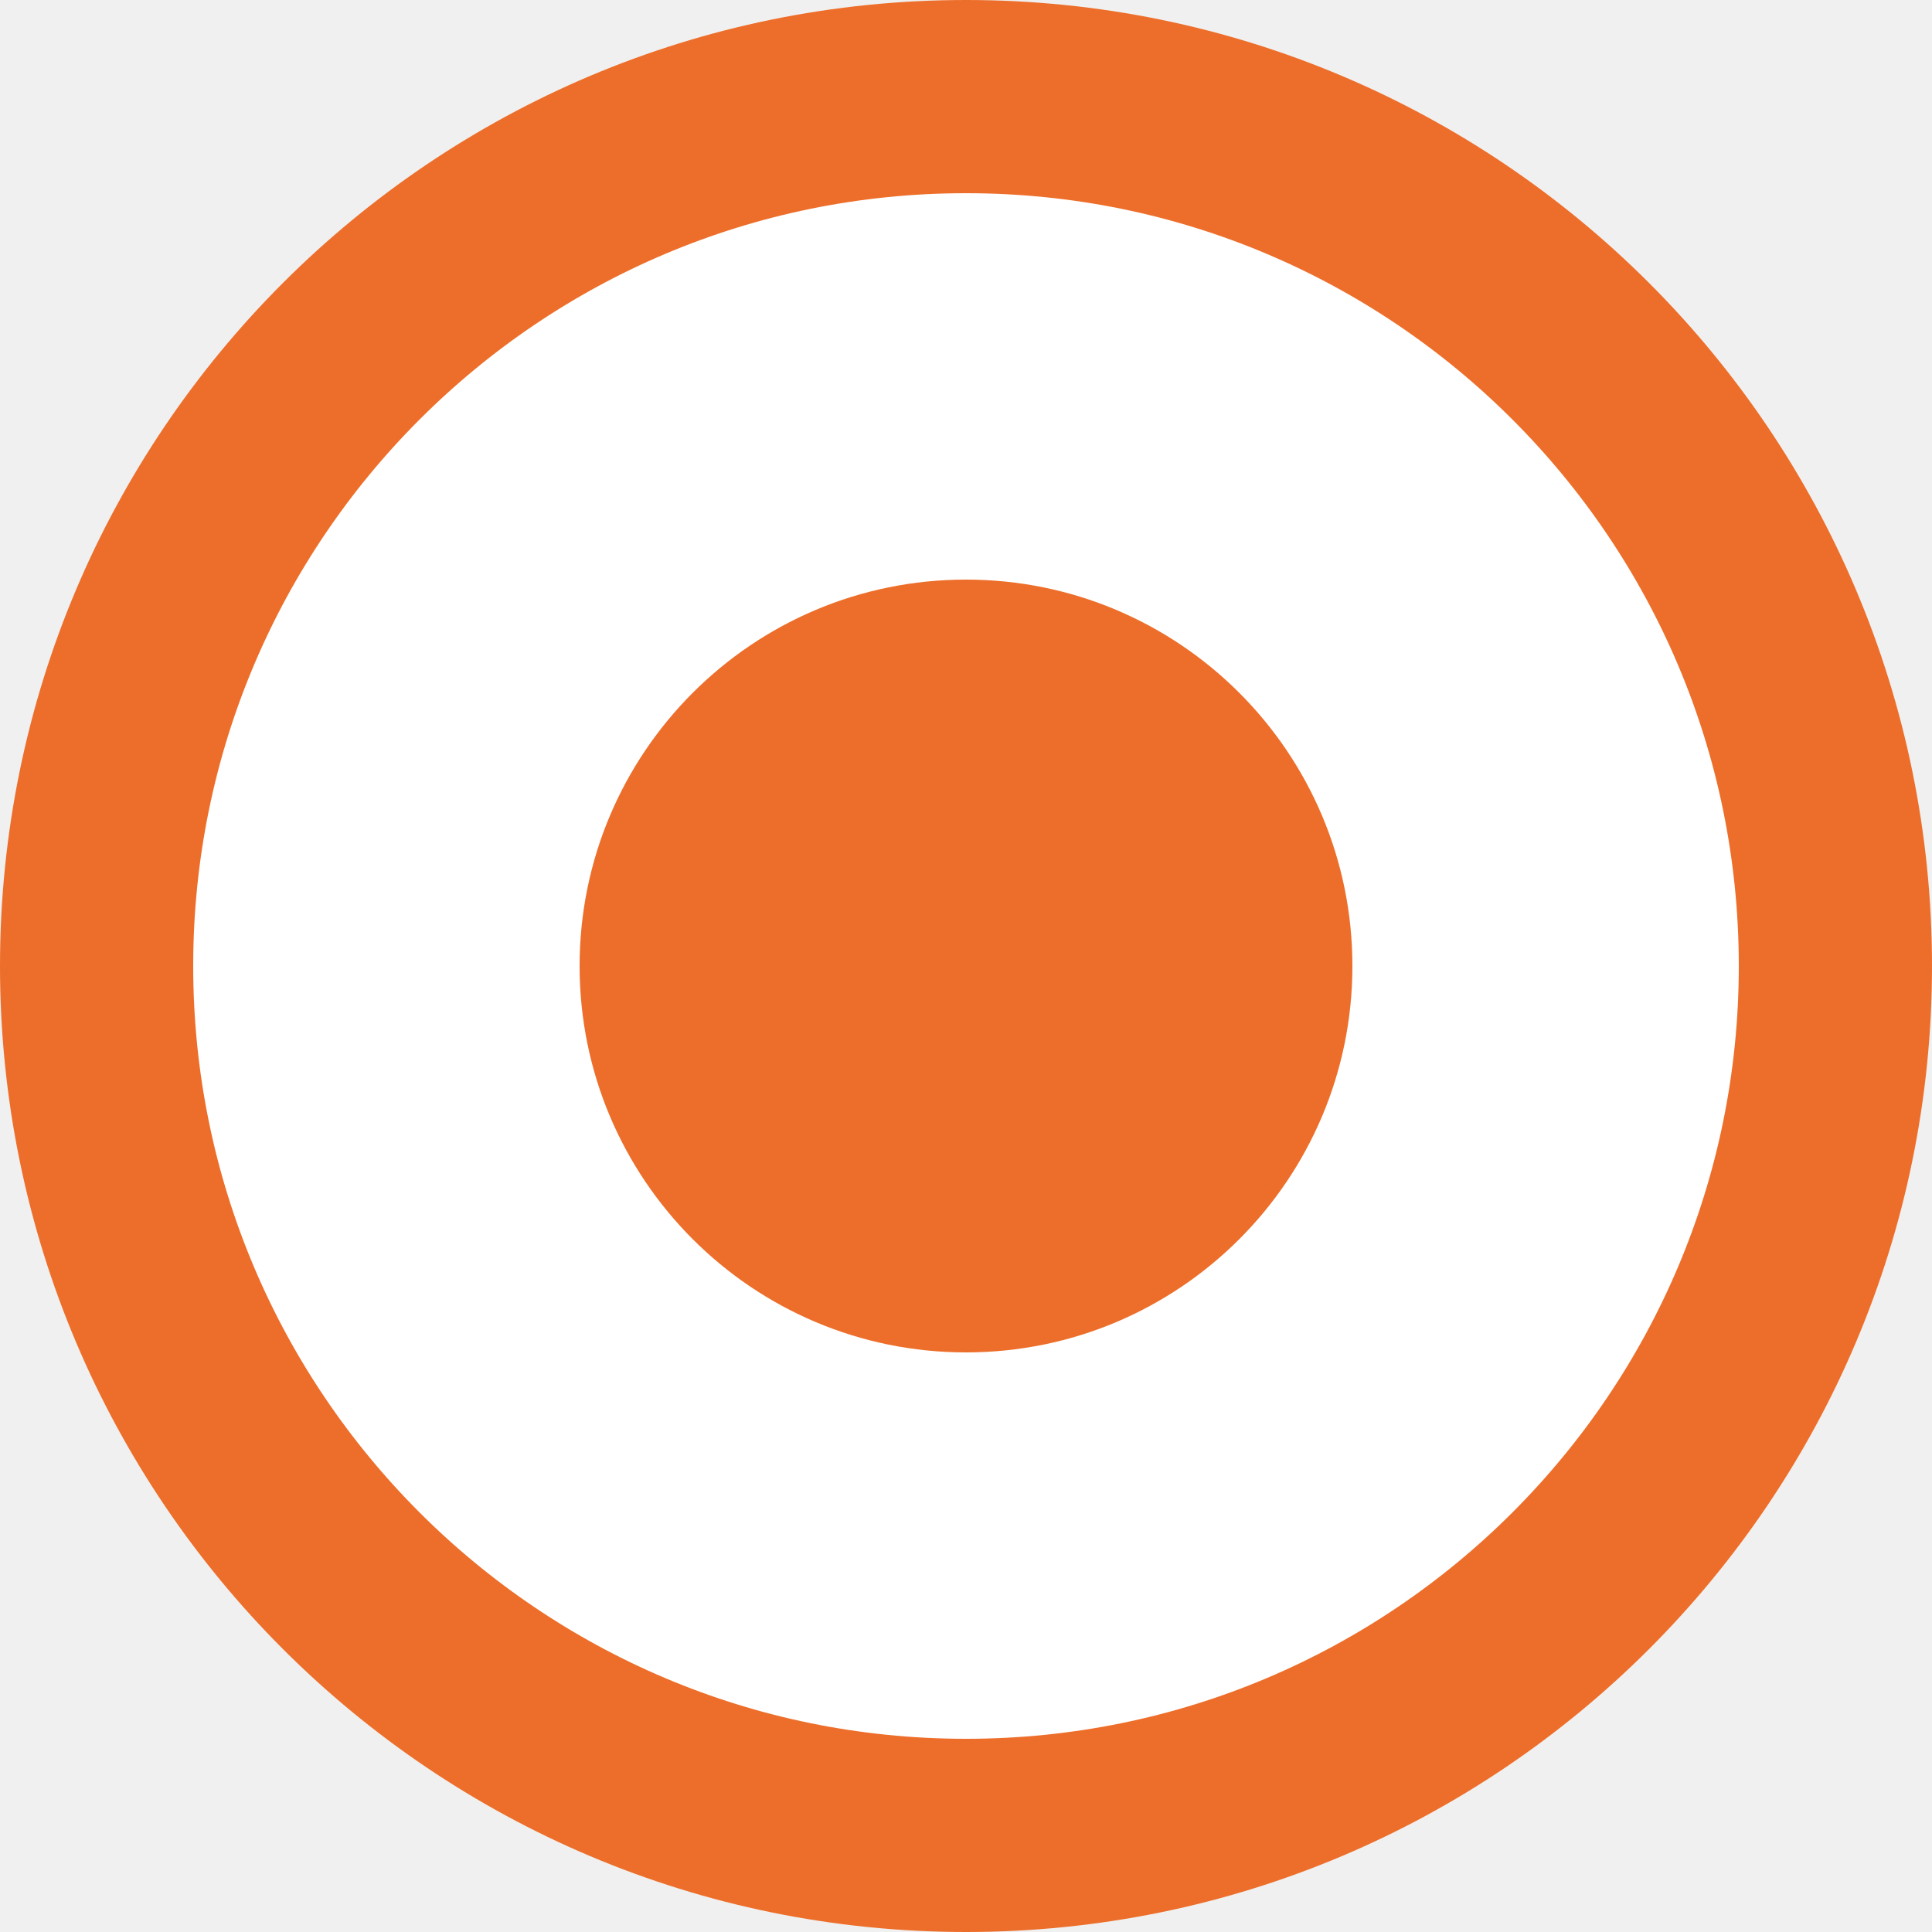
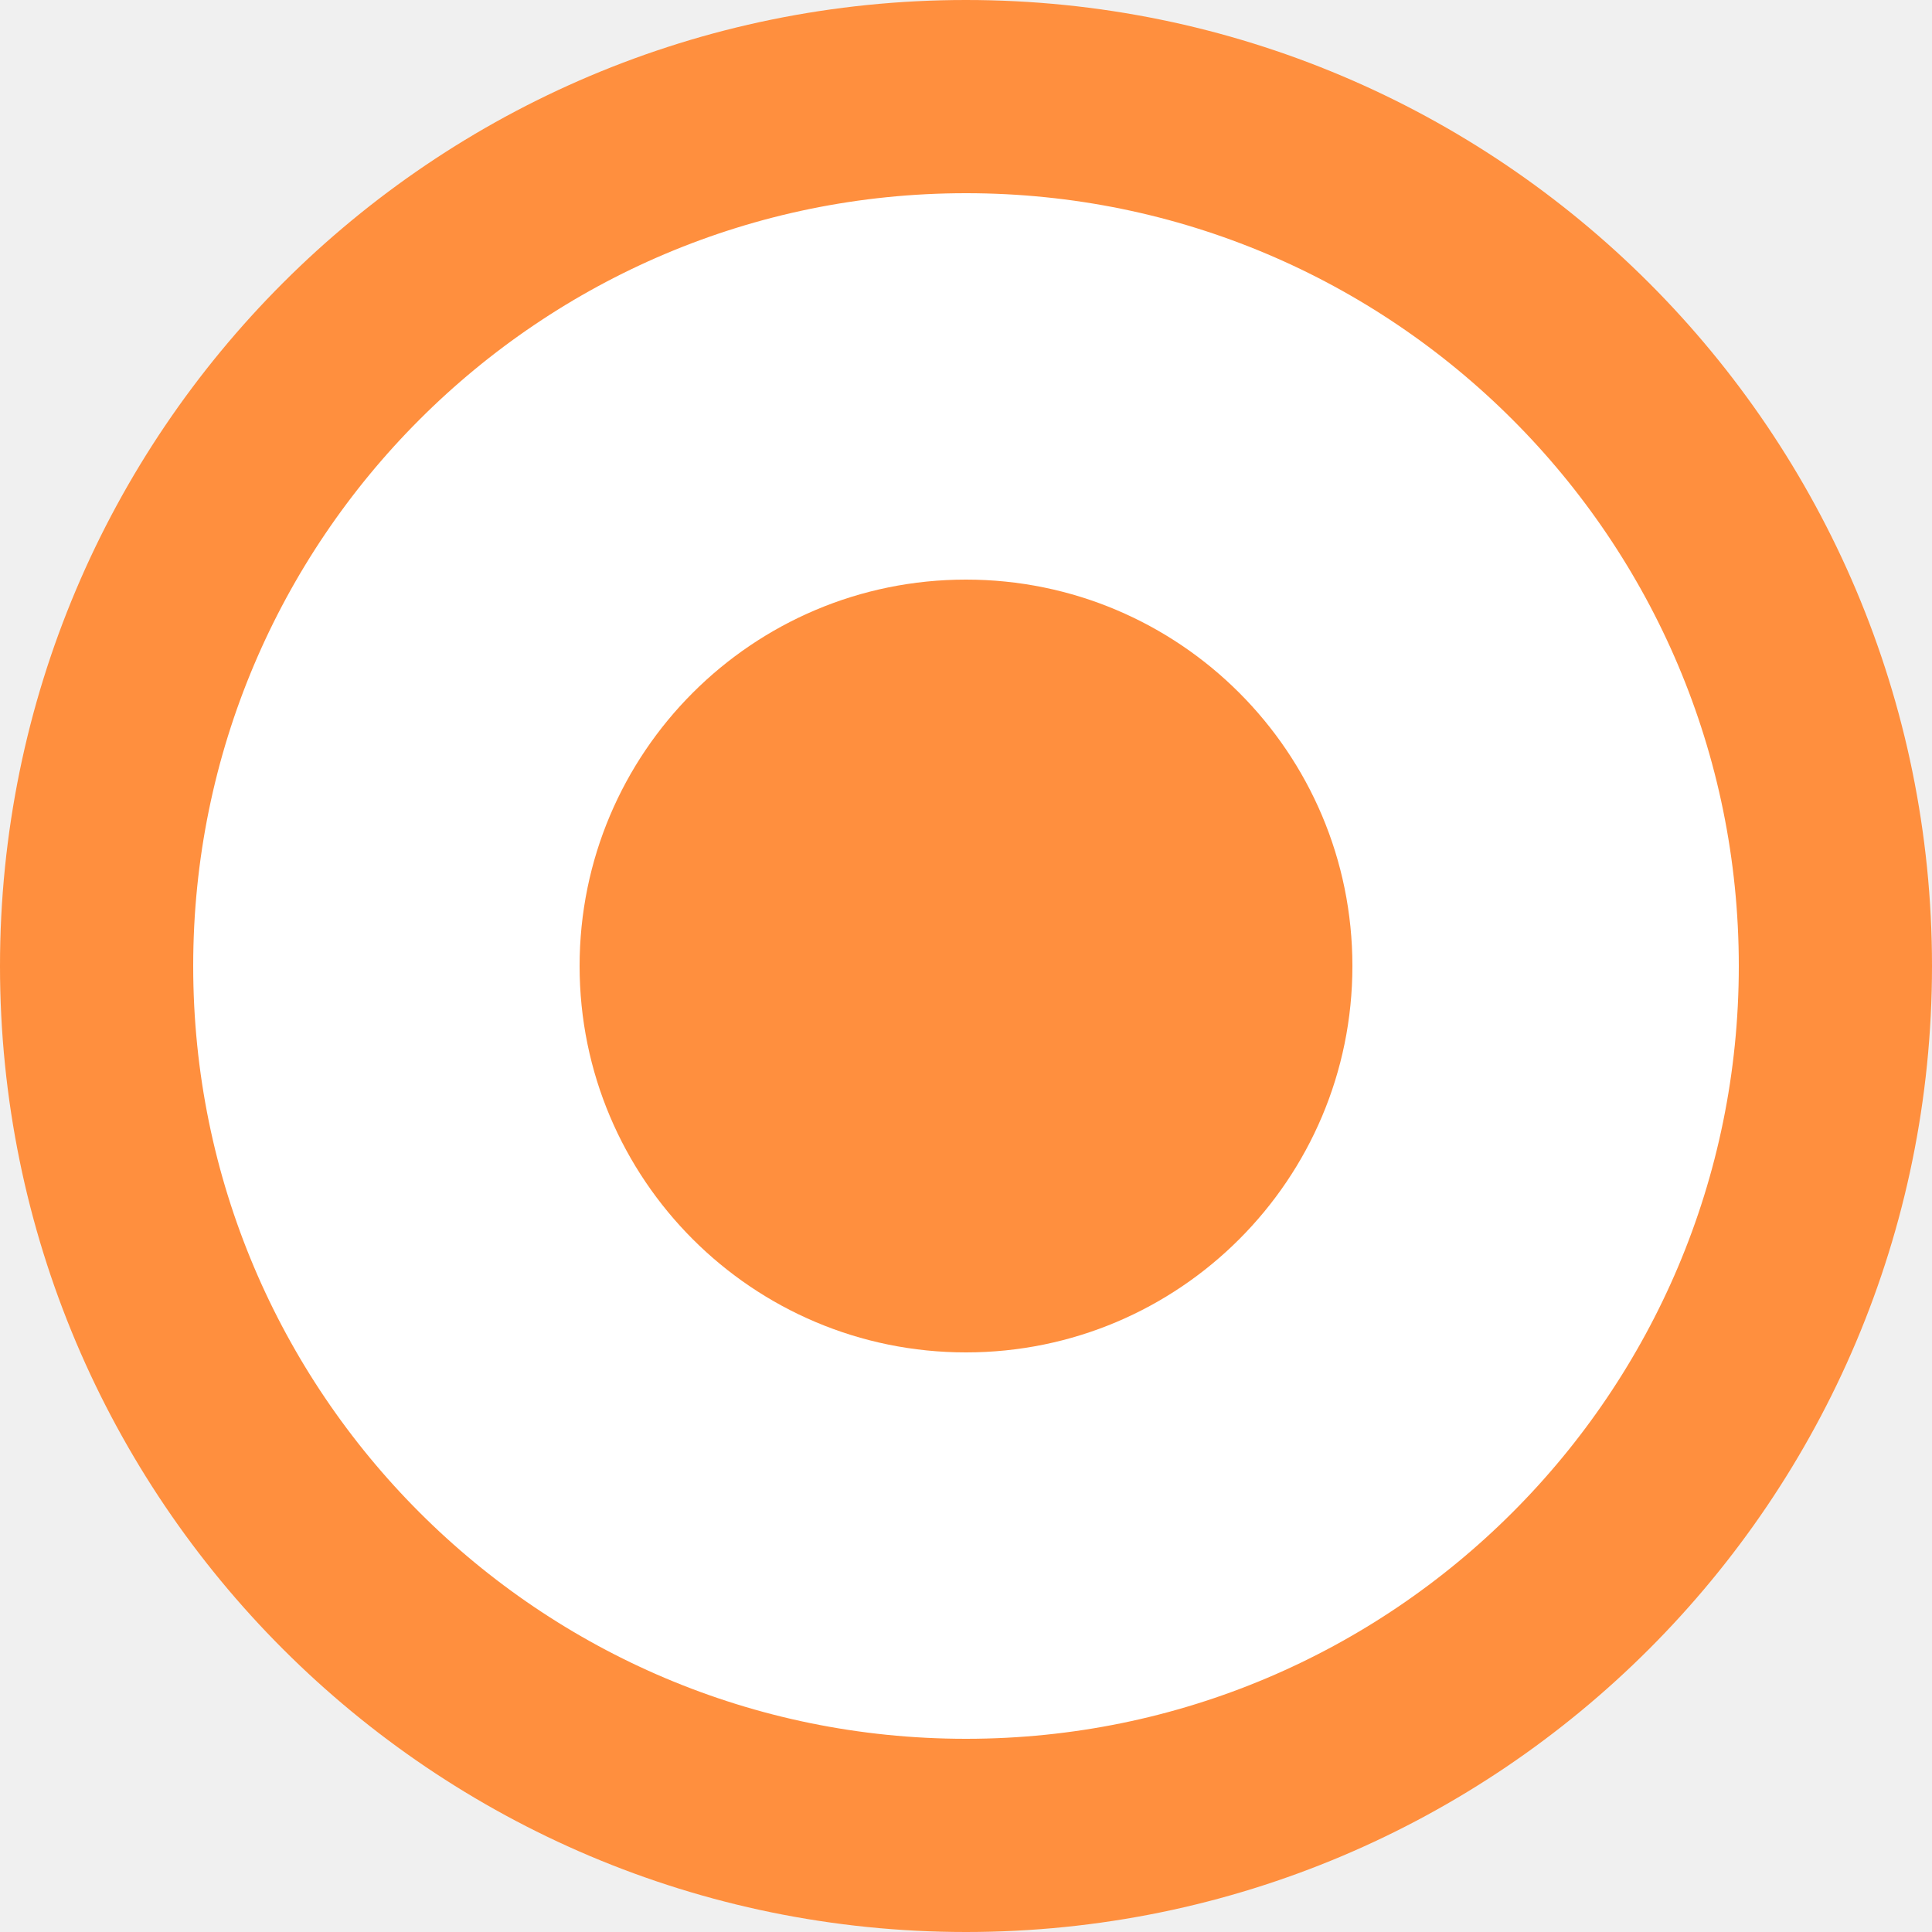
<svg xmlns="http://www.w3.org/2000/svg" width="30" height="30" viewBox="0 0 30 30" fill="none">
-   <circle cx="15" cy="15" r="13.5" fill="white" stroke="#ED6E2A" stroke-width="3" />
-   <circle cx="15" cy="15" r="6" fill="#ED6E2A" />
+   <circle cx="15" cy="15" r="13.5" fill="white" stroke="#FF8F3E" stroke-width="3" />
+   <circle cx="15" cy="15" r="6" fill="#FF8F3E" />
</svg>
